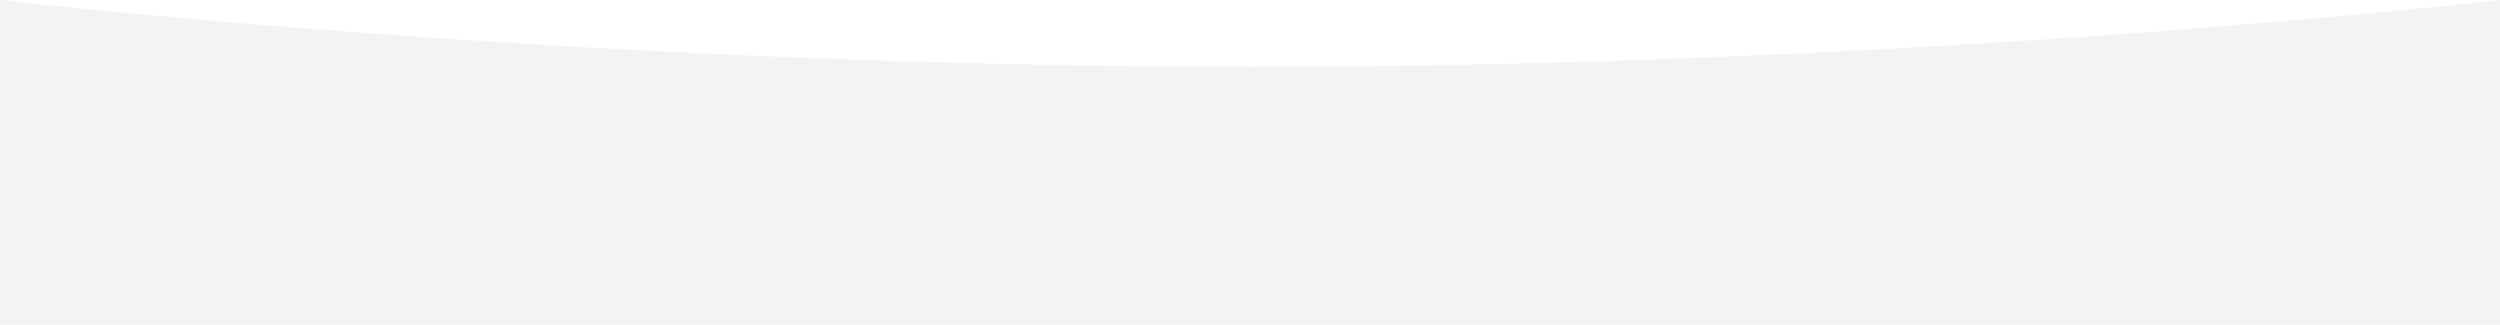
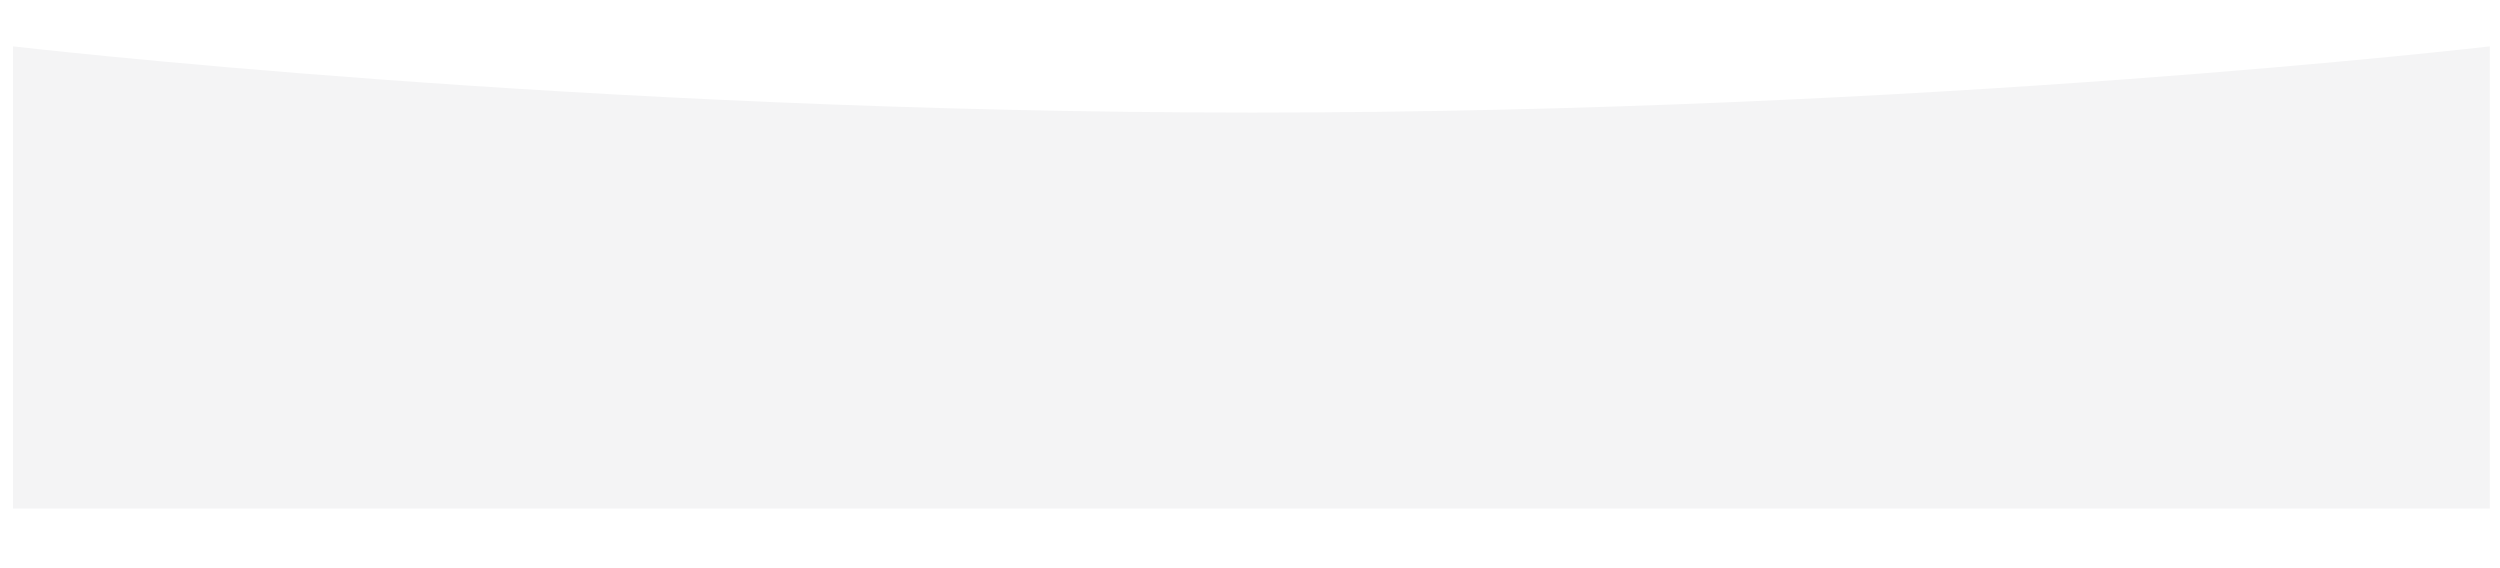
- <svg xmlns="http://www.w3.org/2000/svg" version="1.1" id="Layer_1" x="0px" y="0px" viewBox="0 0 1047.2 136" style="enable-background:new 0 0 1047.2 136;" xml:space="preserve">
+ <svg xmlns="http://www.w3.org/2000/svg" version="1.1" id="Layer_1" x="0px" y="0px" viewBox="0 0 1057 240" style="enable-background:new 0 0 1057 240;" xml:space="preserve">
  <style type="text/css">
- 	.st0{fill:#F2F4F4;}
+ 	.st0{fill:#F4F4F5;}
</style>
-   <path class="st0" d="M1047.2,136H0V0c0,0,239.8,28,524,28s523.2-28,523.2-28V136z" />
+   <path class="st0" d="M1052.7,215H5.5V19.6c0,0,239.8,28,524,28s523.2-28,523.2-28V215z" />
</svg>
